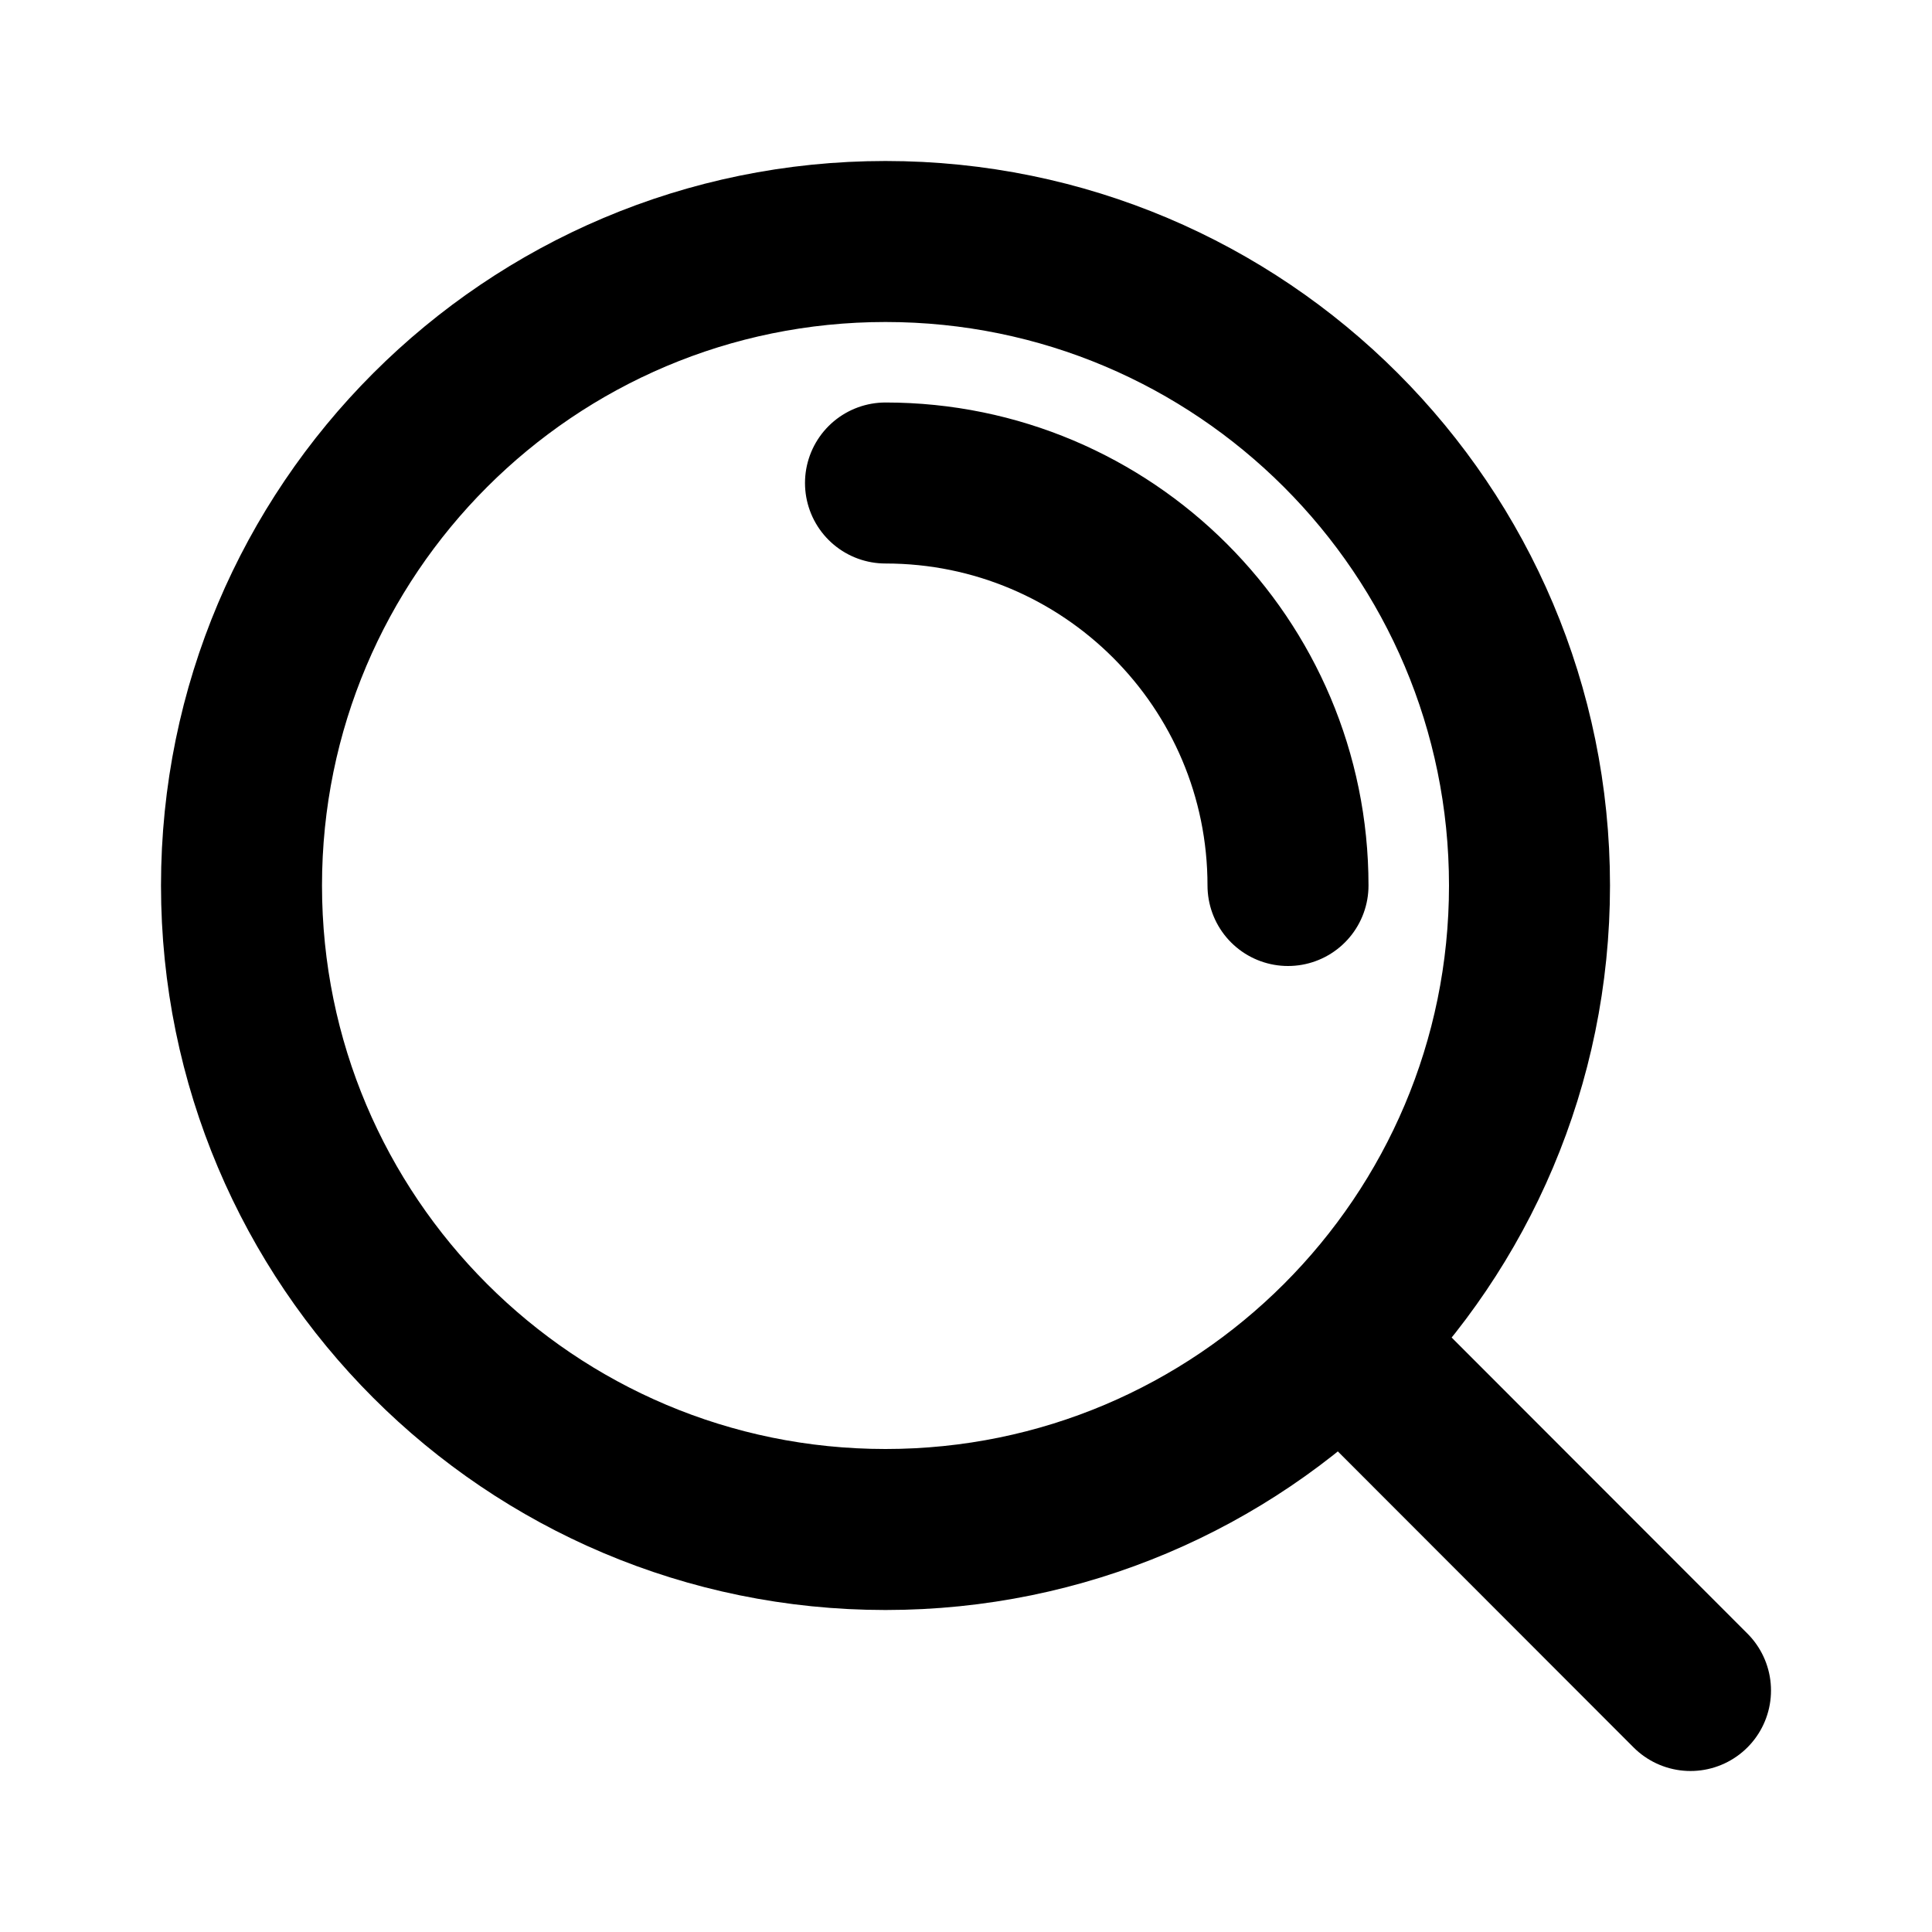
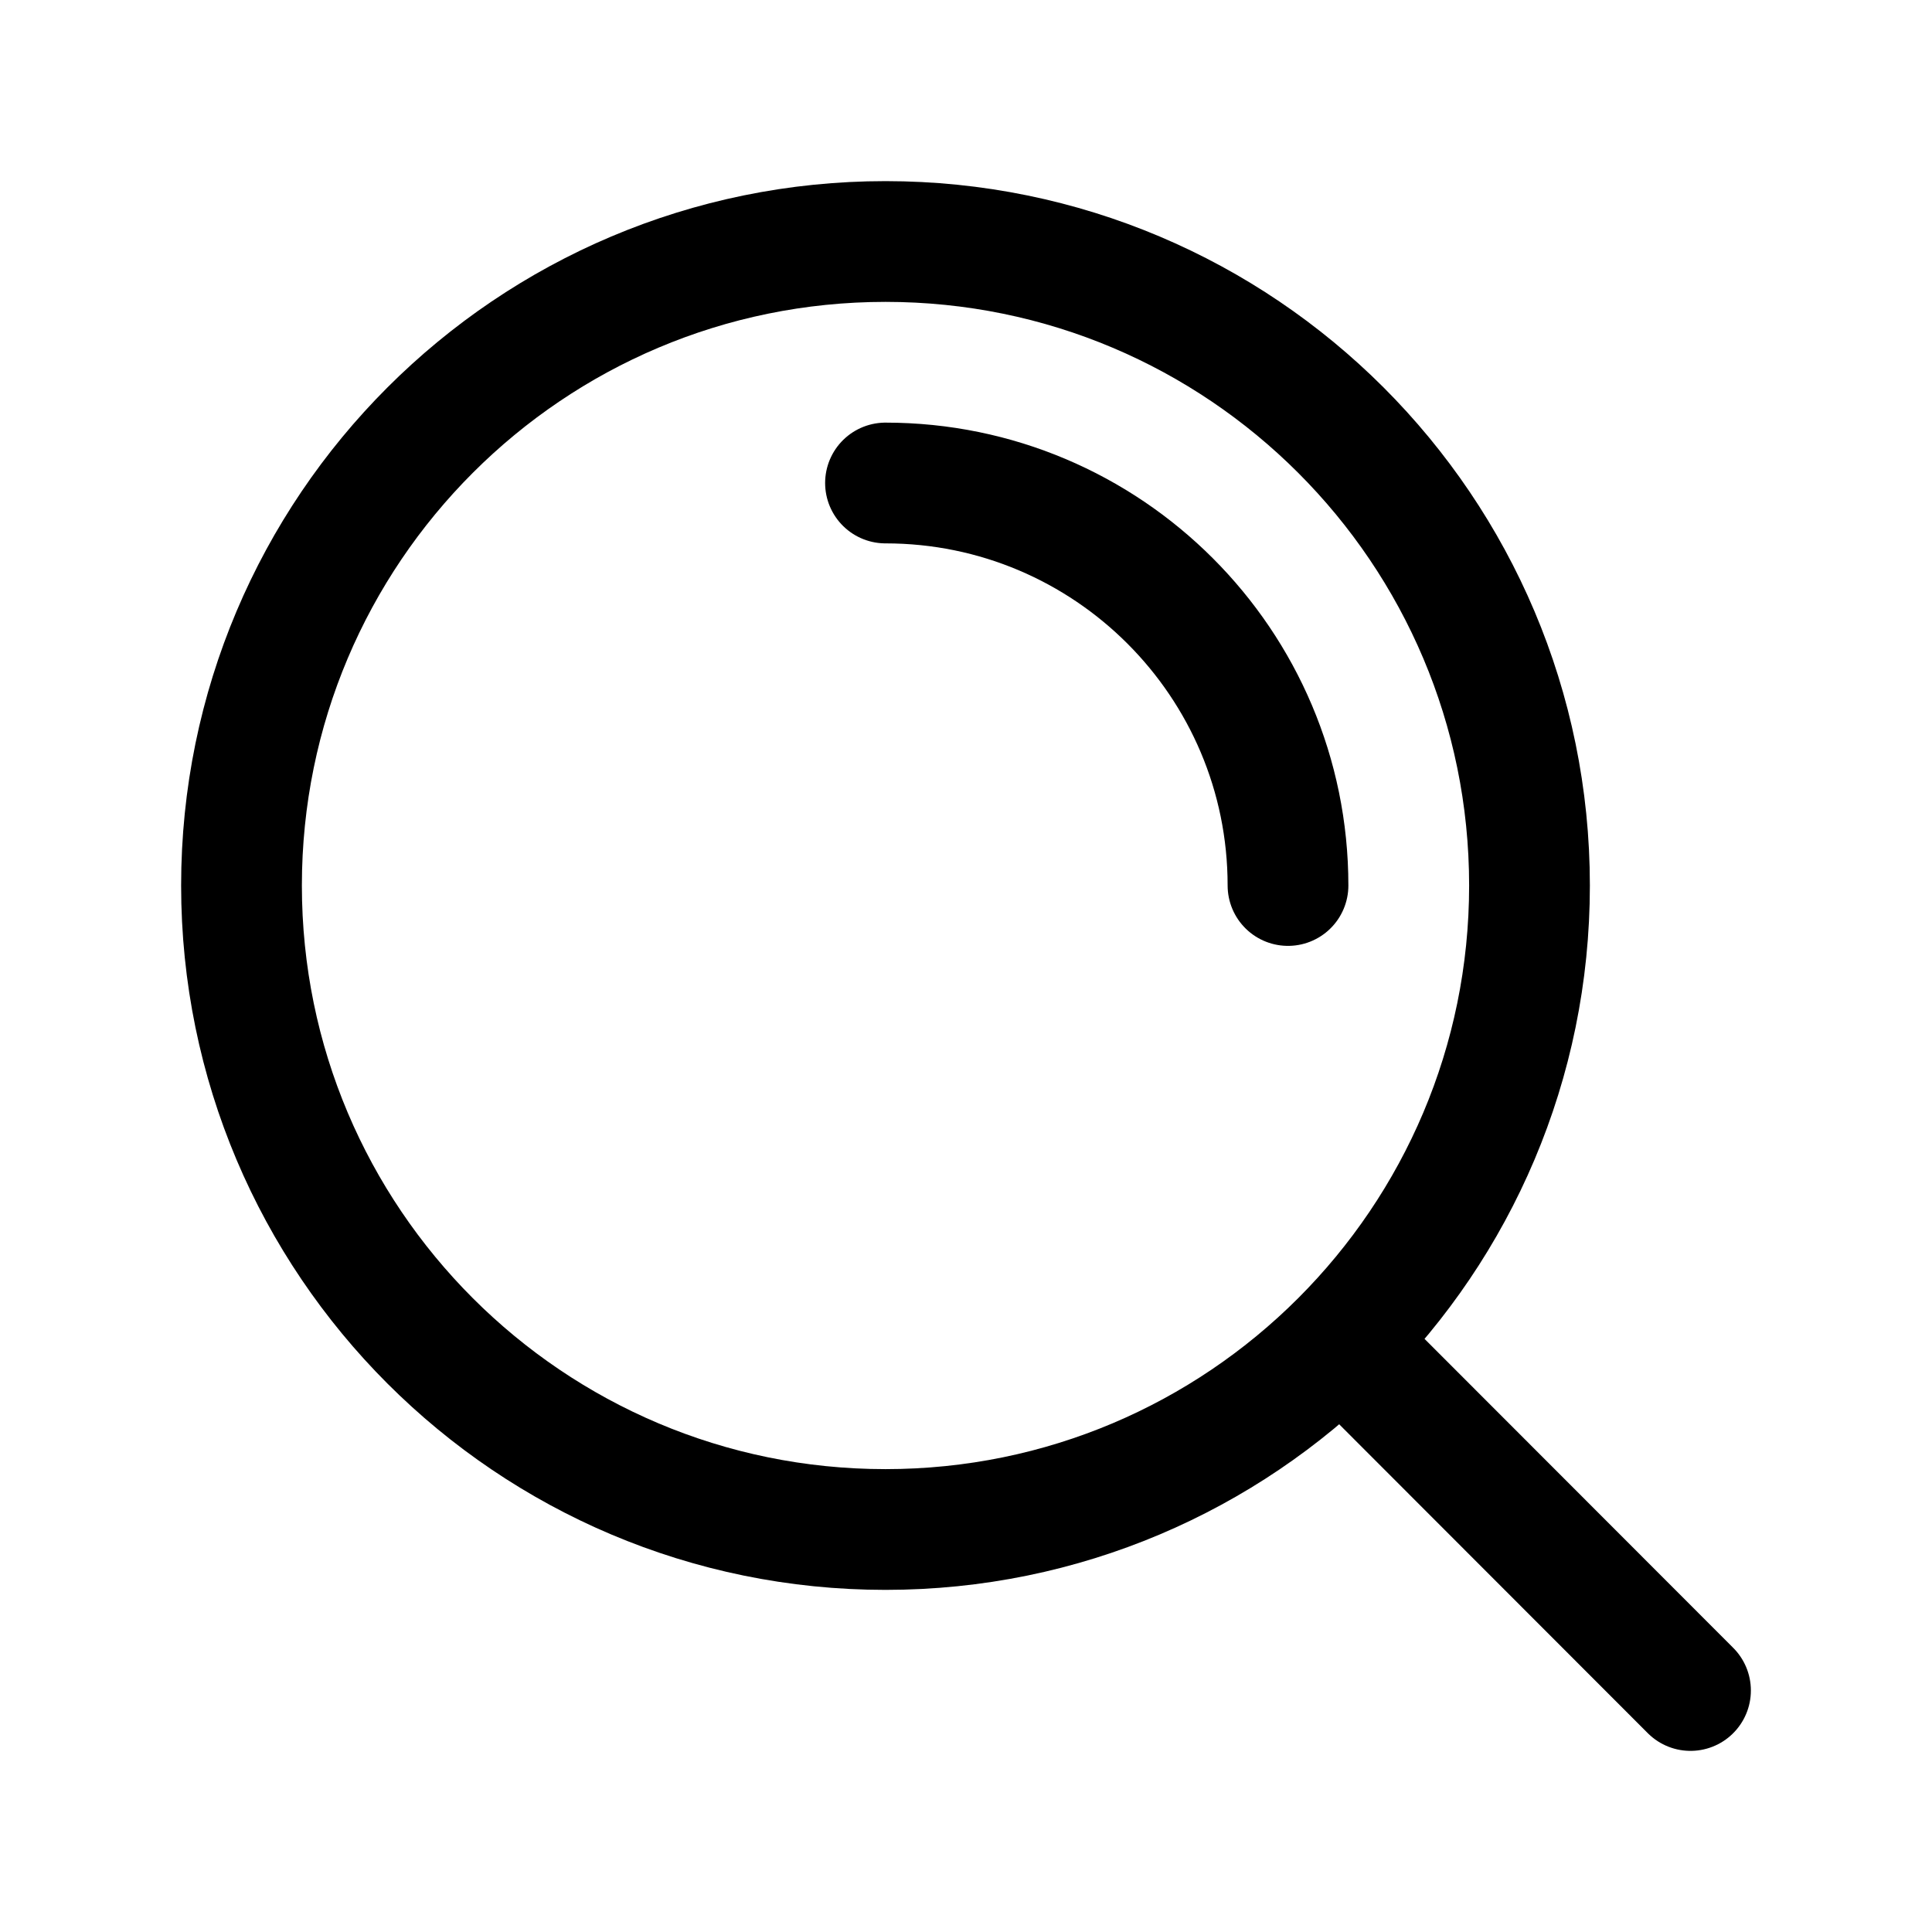
<svg xmlns="http://www.w3.org/2000/svg" width="800px" height="800px" viewBox="0 0 24 24" fill="none">
-   <path d="M11 6C13.761 6 16 8.239 16 11M16.659 16.655L21 21M19 11C19 15.418 15.418 19 11 19C6.582 19 3 15.418 3 11C3 6.582 6.582 3 11 3C15.418 3 19 6.582 19 11Z" stroke="#000000" stroke-width="2" stroke-linecap="round" stroke-linejoin="round" />
+   <path d="M11 6C13.761 6 16 8.239 16 11M16.659 16.655L21 21M19 11C19 15.418 15.418 19 11 19C6.582 19 3 15.418 3 11C3 6.582 6.582 3 11 3C15.418 3 19 6.582 19 11Z" stroke="#000000" stroke-width="1.5" stroke-linecap="round" stroke-linejoin="round" />
</svg>
